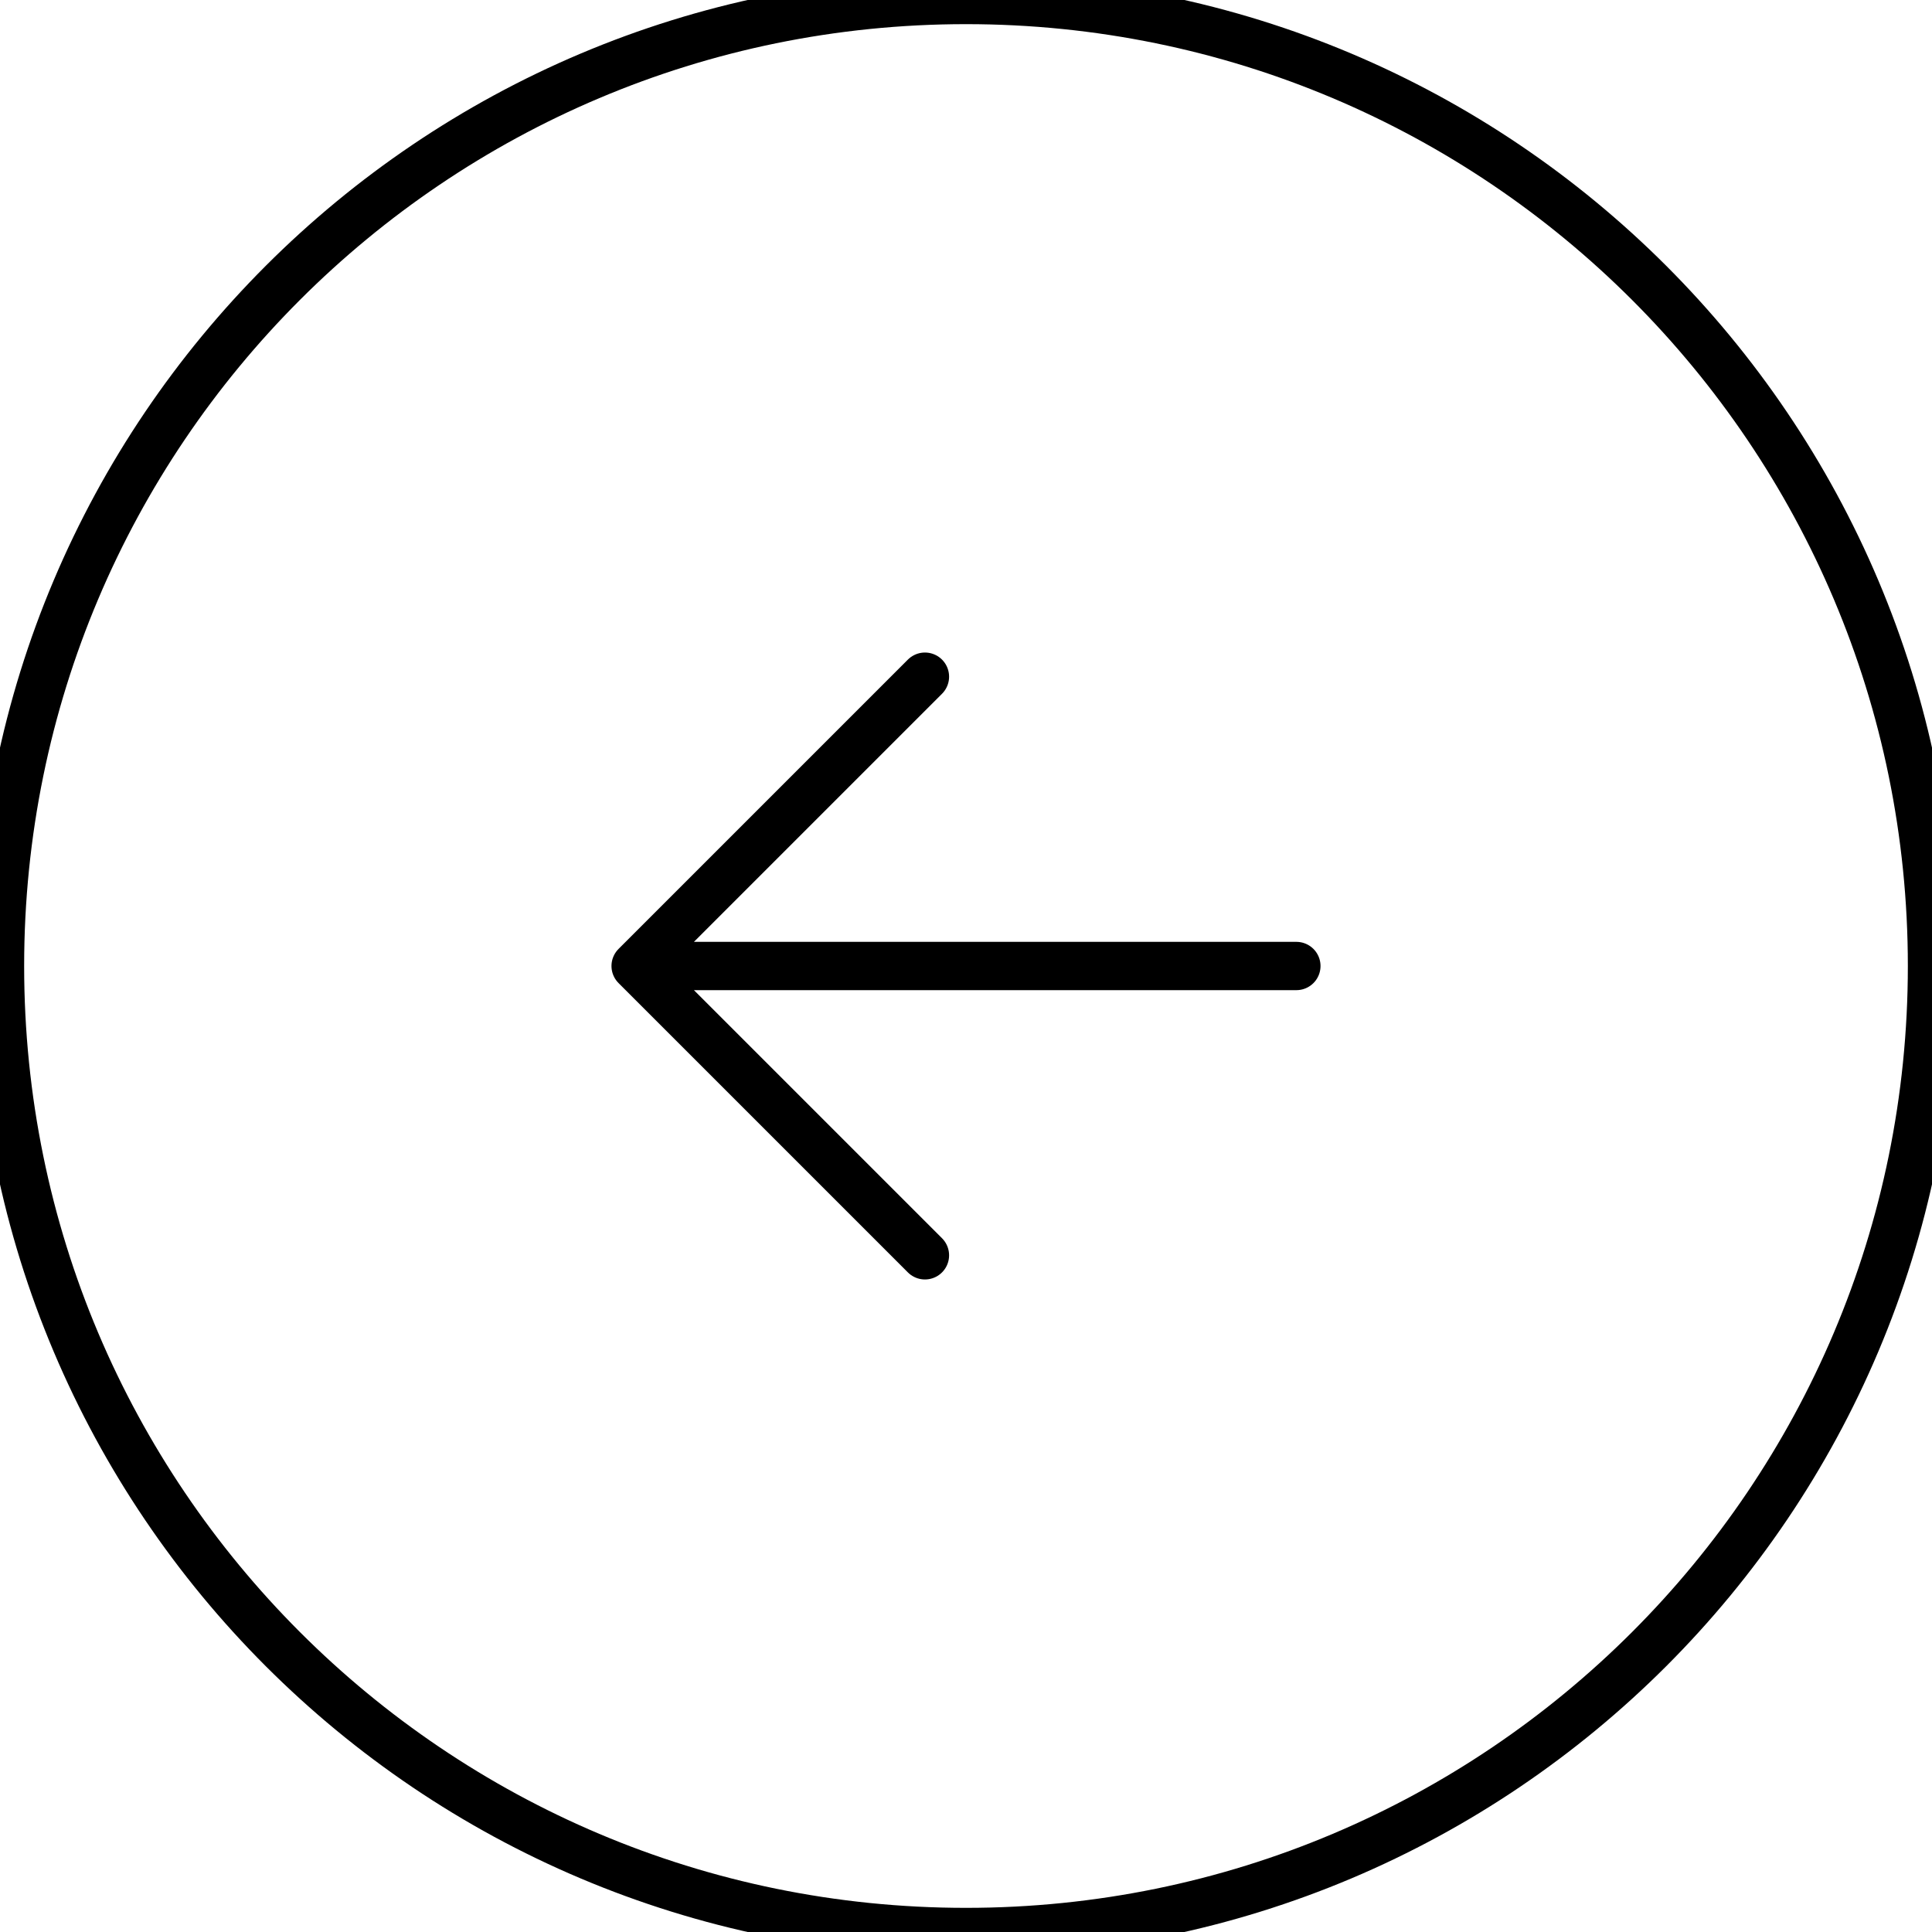
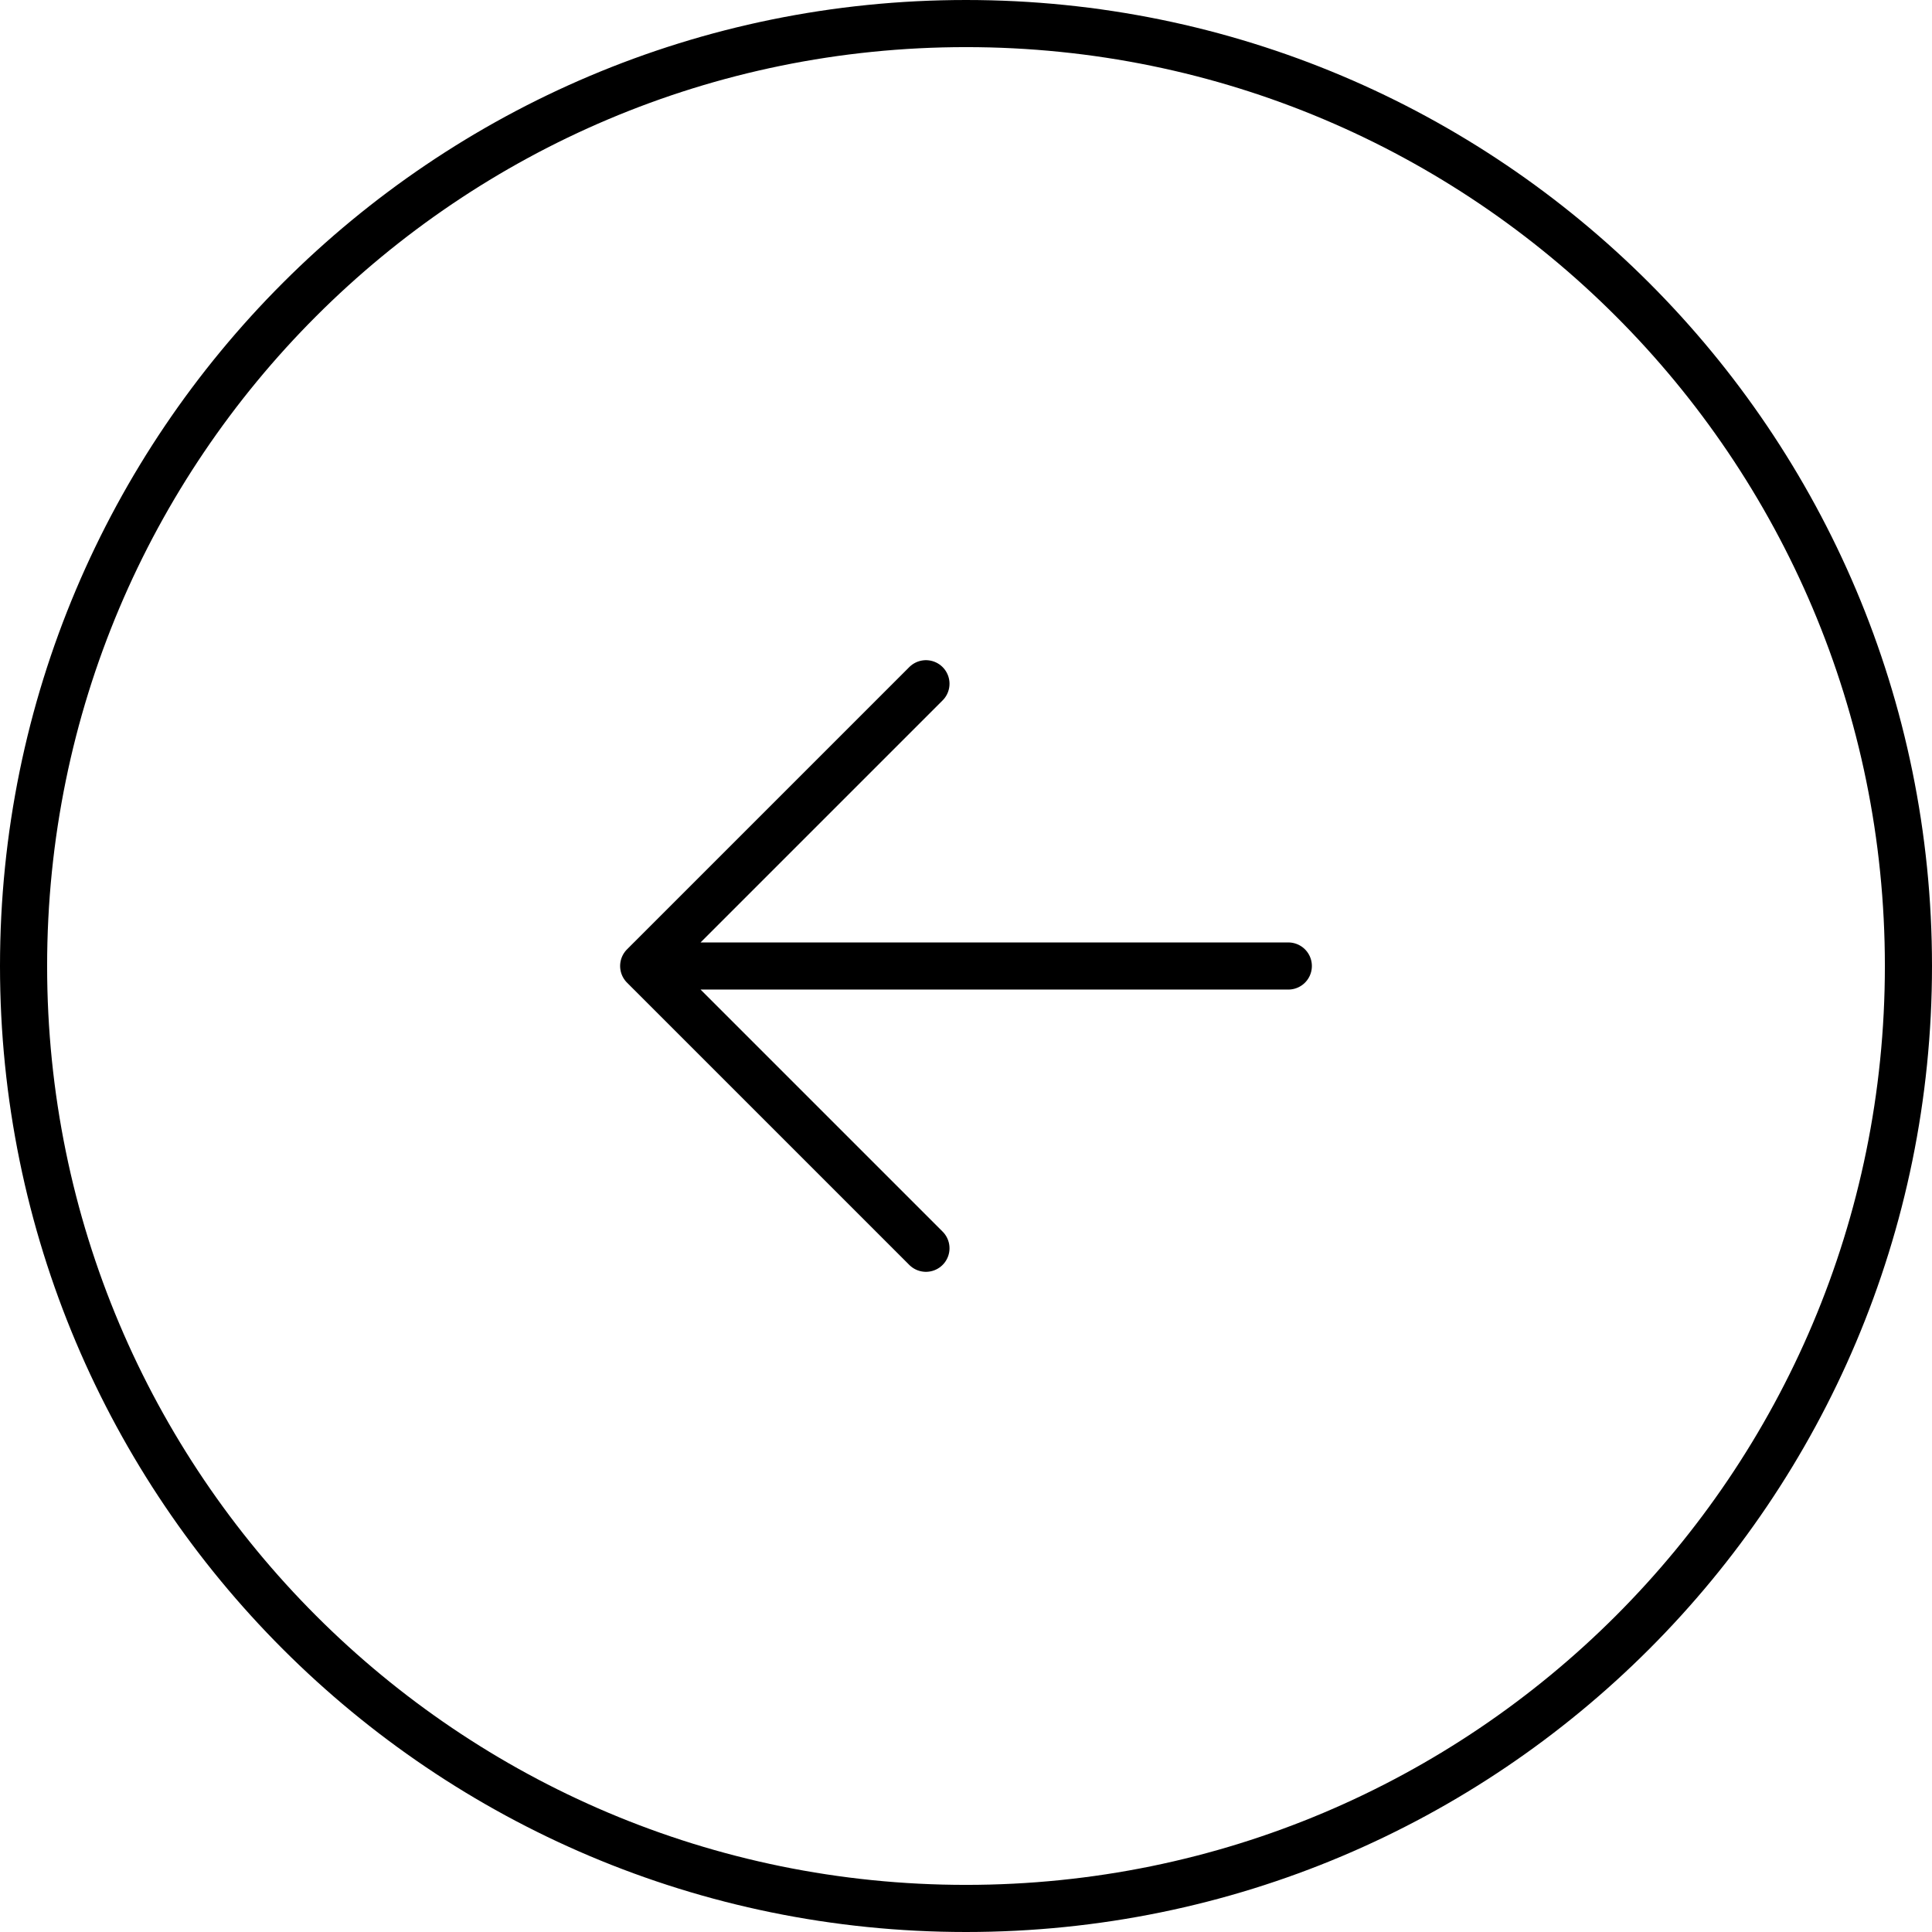
- <svg xmlns="http://www.w3.org/2000/svg" version="1.1" viewBox="0 0 40 40" fill="none" stroke="currentColor" stroke-linecap="round" stroke-linejoin="round">
-   <path d="M26.84,20h-13.68M13.16,20l5.99-5.99M13.16,20l5.99,5.99" />
-   <path d="M40,20C40,8.95,31.05,0,20,0S0,8.95,0,20s8.95,20,20,20,20-8.95,20-20Z" />
+ <svg xmlns="http://www.w3.org/2000/svg" viewBox="0 0 41 41" fill="none" stroke="currentColor" stroke-linecap="round" stroke-linejoin="round">
+   <path d="M27.34,20.5h-13.68M13.66,20.5l5.99-5.99M13.66,20.5l5.99,5.99" />
+   <path d="M40.5,20.5C40.5,9.45,31.55.5,20.5.5S.5,9.45.5,20.5s8.95,20,20,20,20-8.95,20-20Z" />
</svg>
